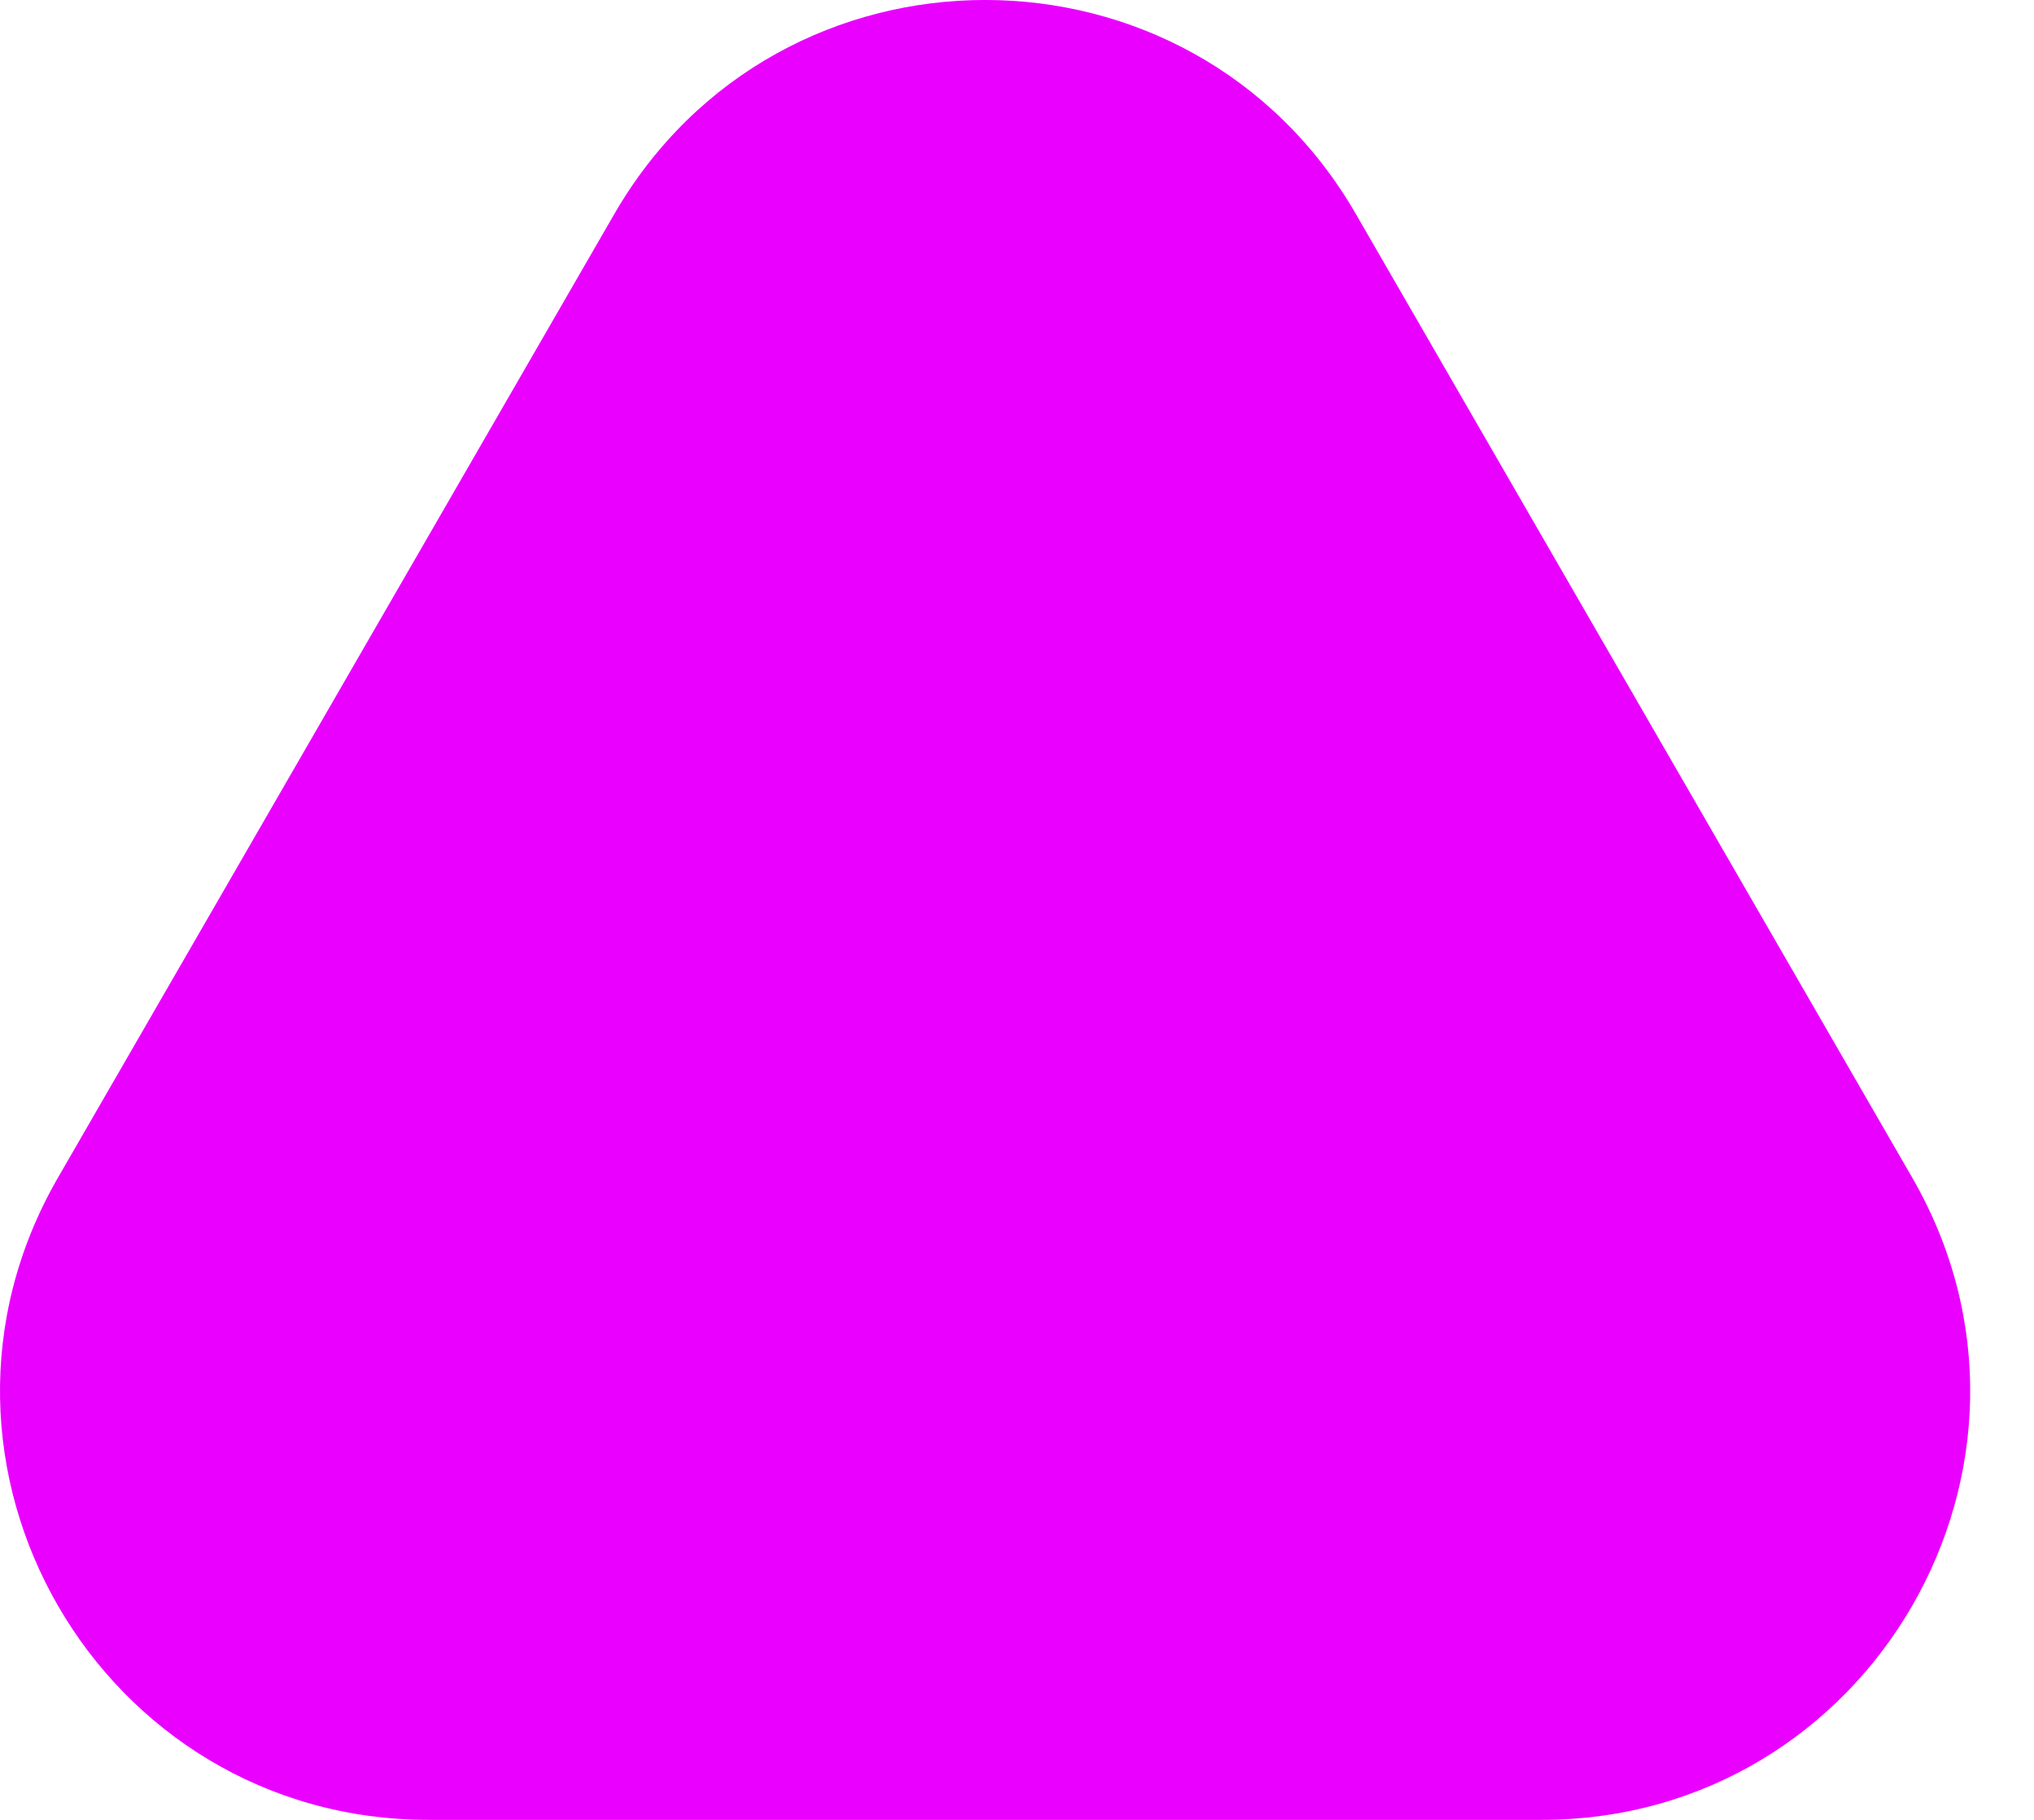
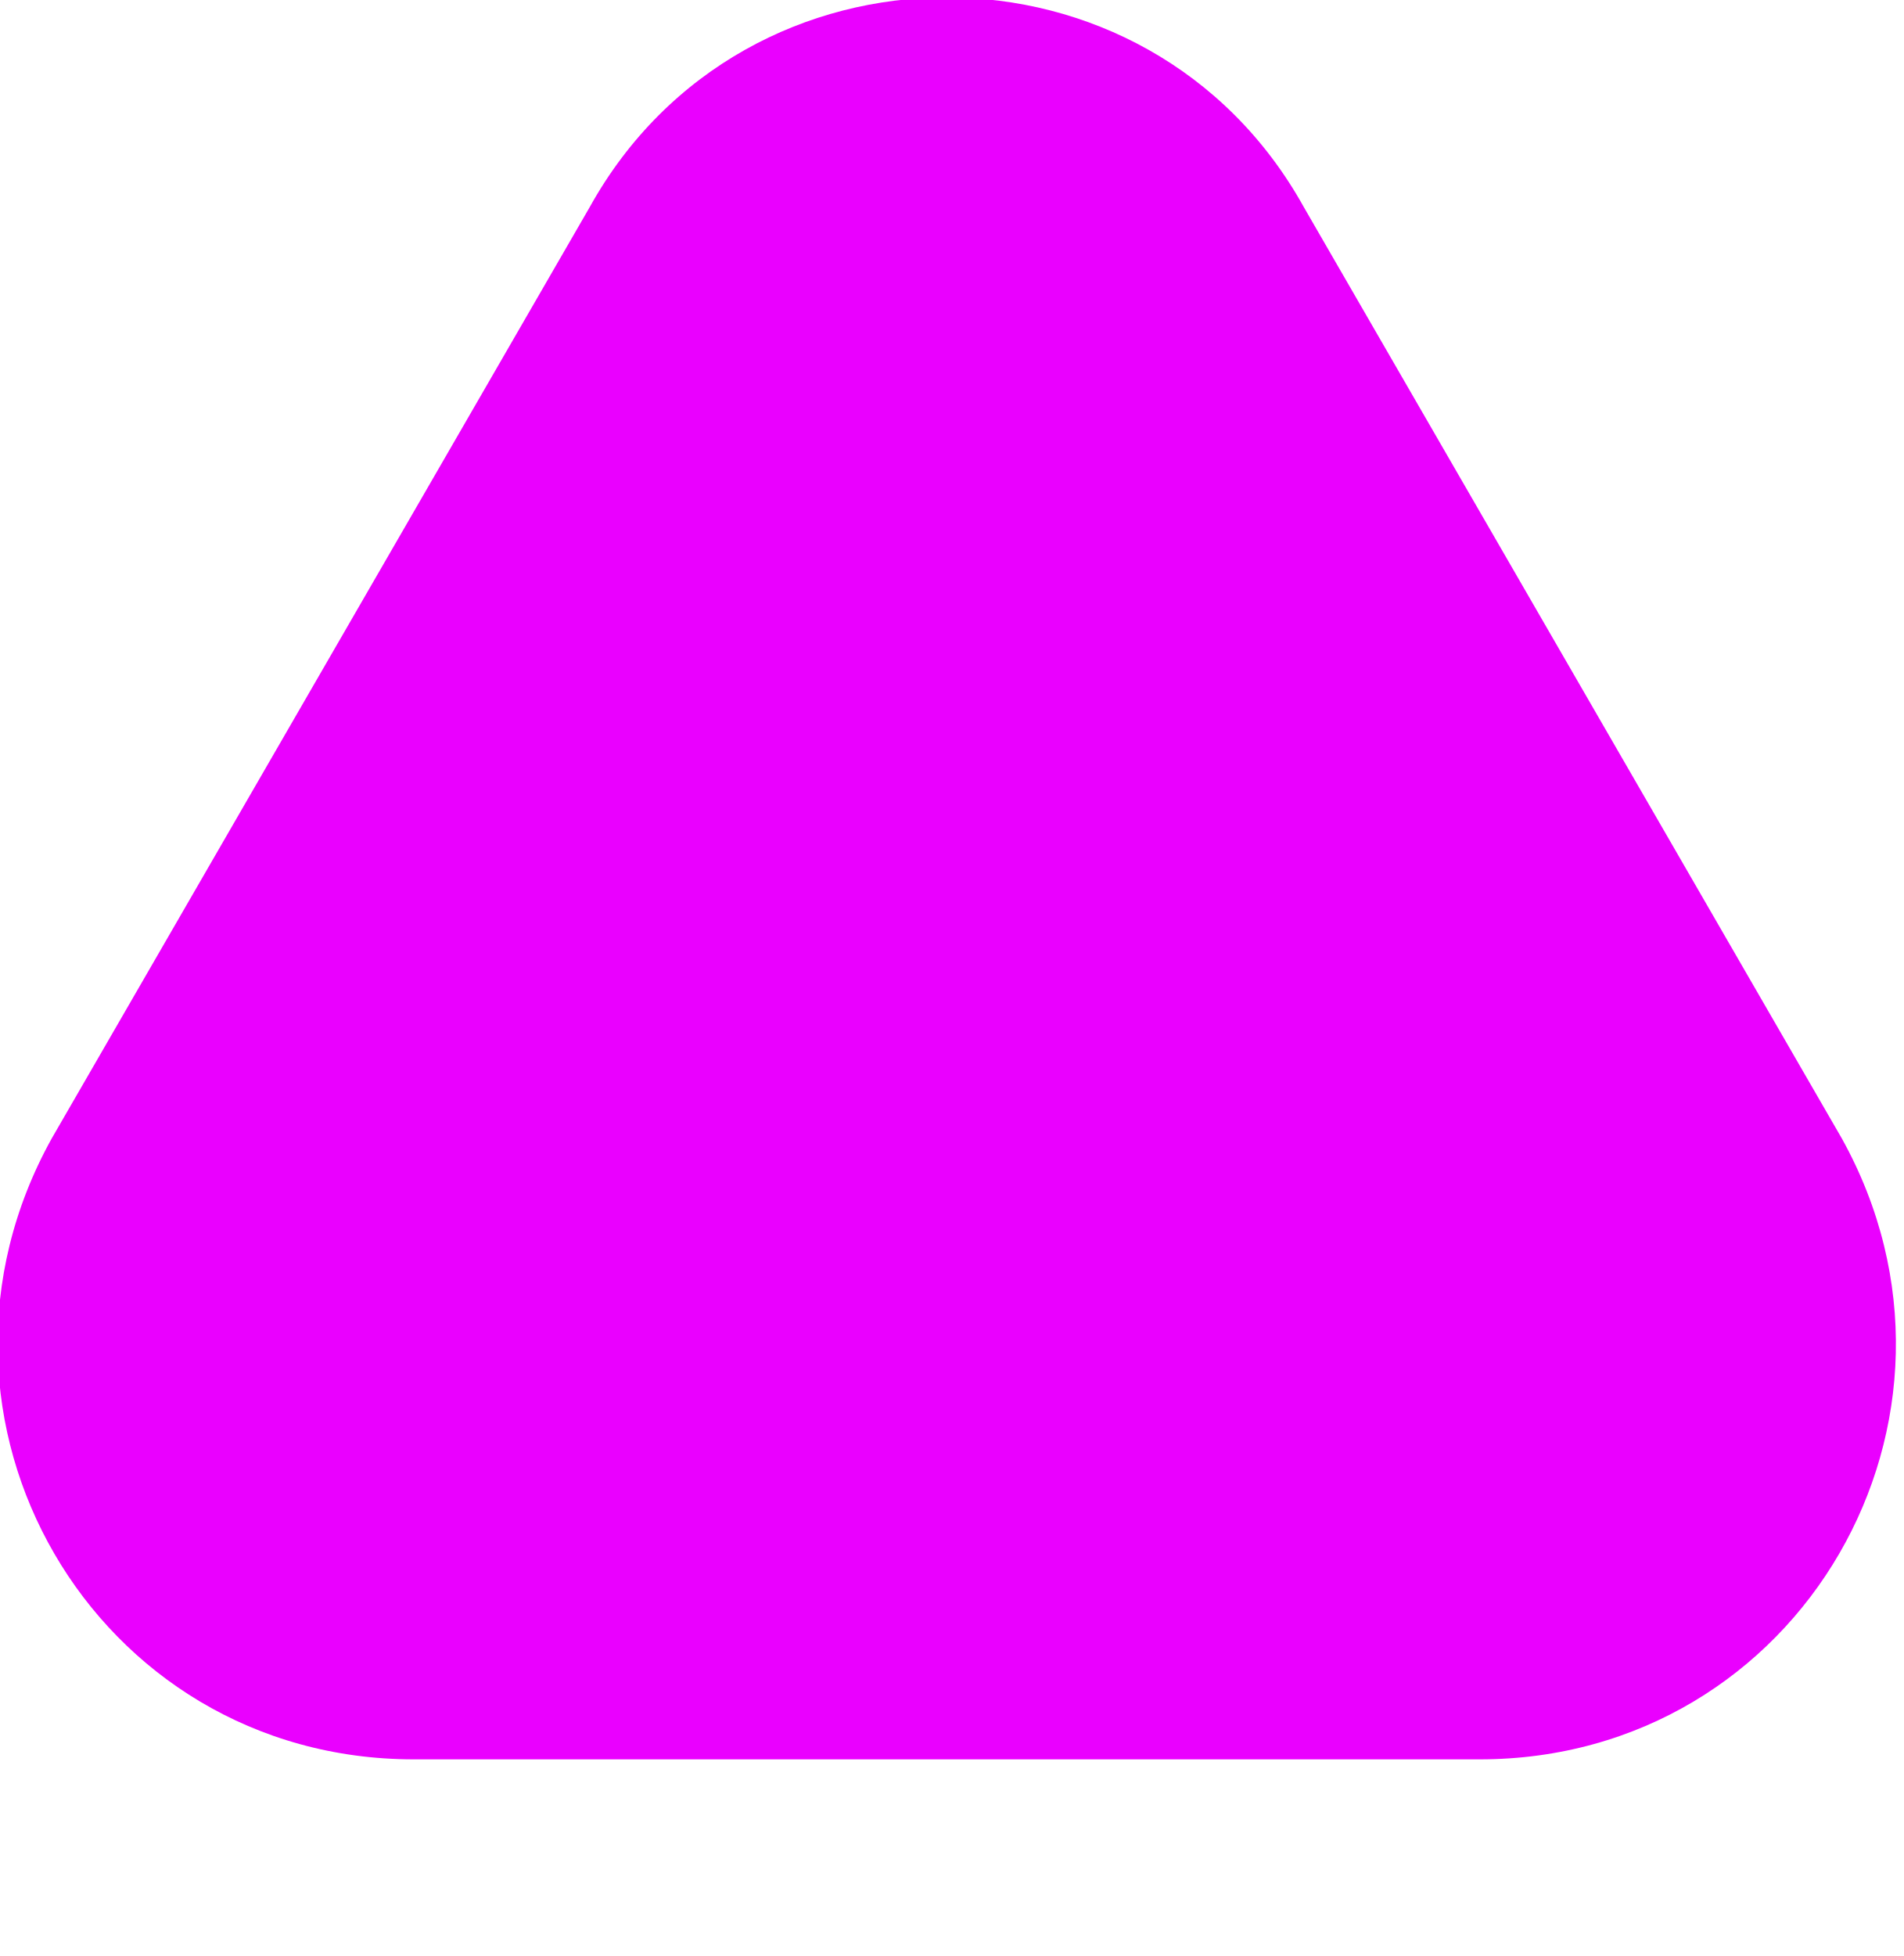
- <svg xmlns="http://www.w3.org/2000/svg" width="19" height="17" viewBox="0 0 19 17" fill="none">
-   <path d="M5.738 2C7.278 -0.667 11.127 -0.667 12.666 2L17.862 11C19.402 13.667 17.477 17 14.398 17H4.006C0.927 17 -0.998 13.667 0.542 11L5.738 2Z" fill="#EA00FF" />
+ <svg xmlns="http://www.w3.org/2000/svg" version="1.1" id="Calque_1" x="0px" y="0px" viewBox="0 0 18.4 18.9" style="enable-background:new 0 0 18.4 18.9;" xml:space="preserve">
+   <style type="text/css">
+ 	.st0{fill:#EA00FF;}
+ </style>
+   <path class="st0" d="M5.7,2c1.5-2.7,5.4-2.7,6.9,0l5.2,9c1.5,2.7-0.4,6-3.5,6H4c-3.1,0-5-3.3-3.5-6L5.7,2z" />
</svg>
